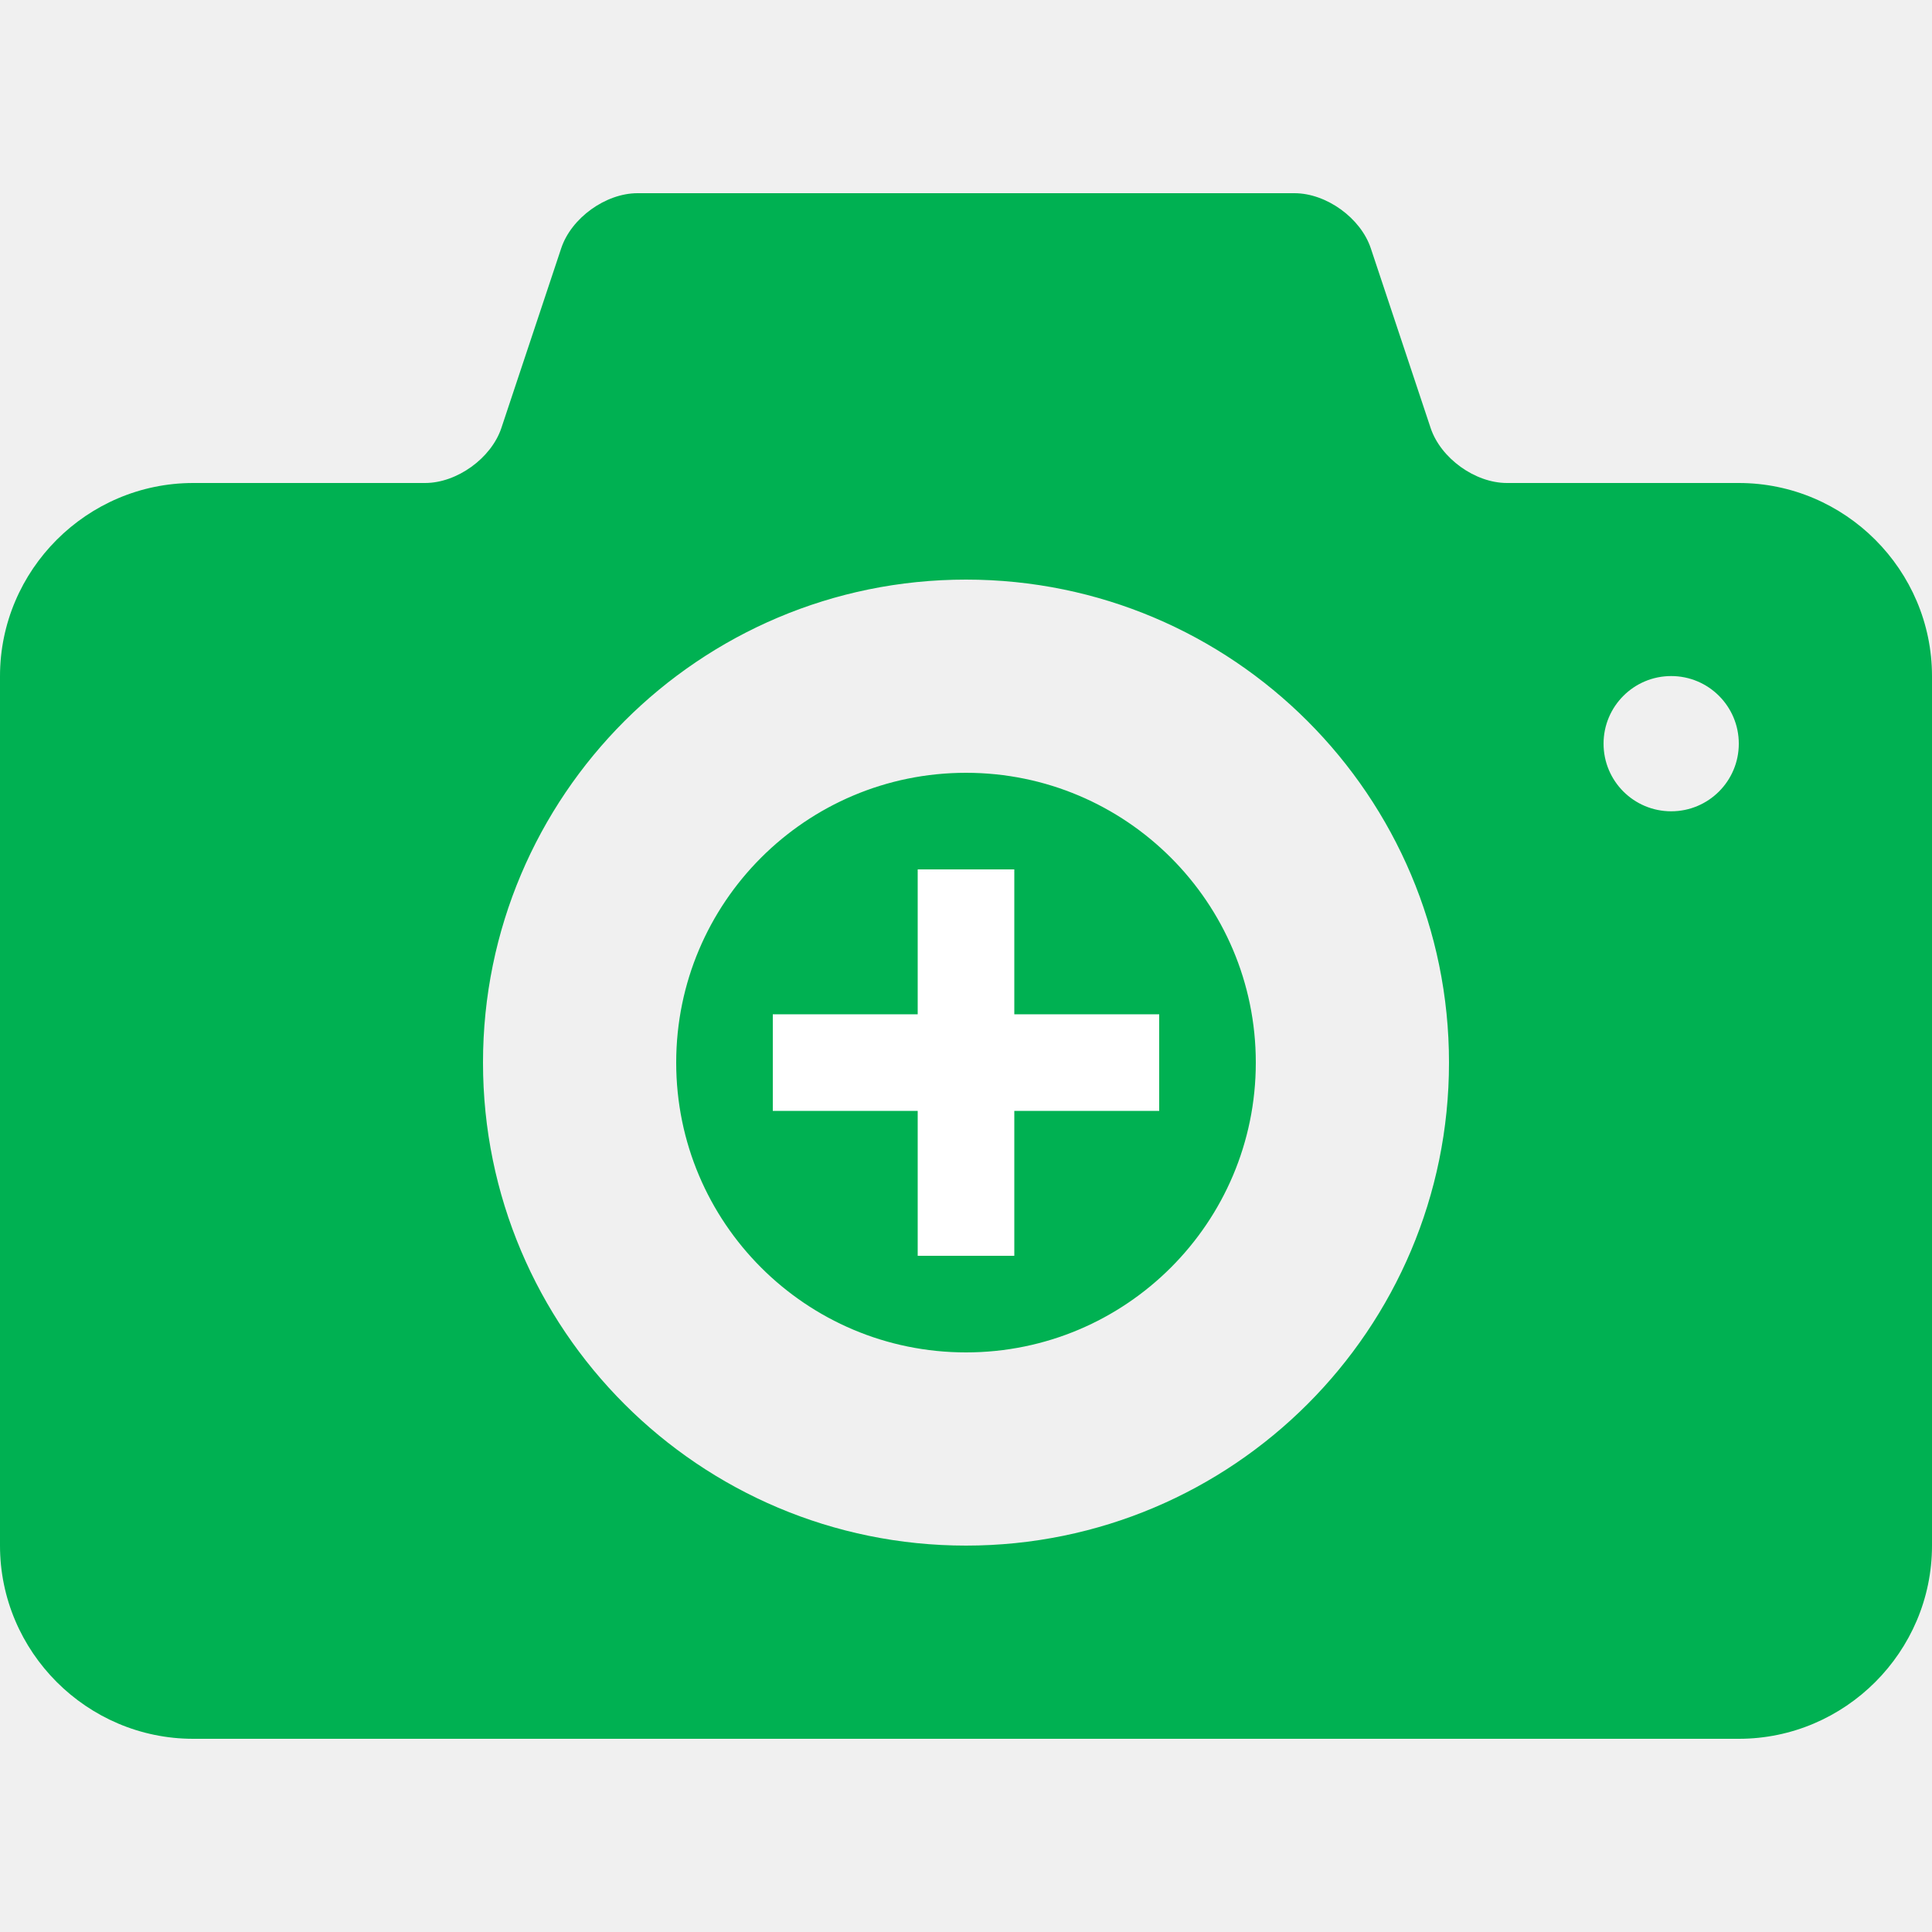
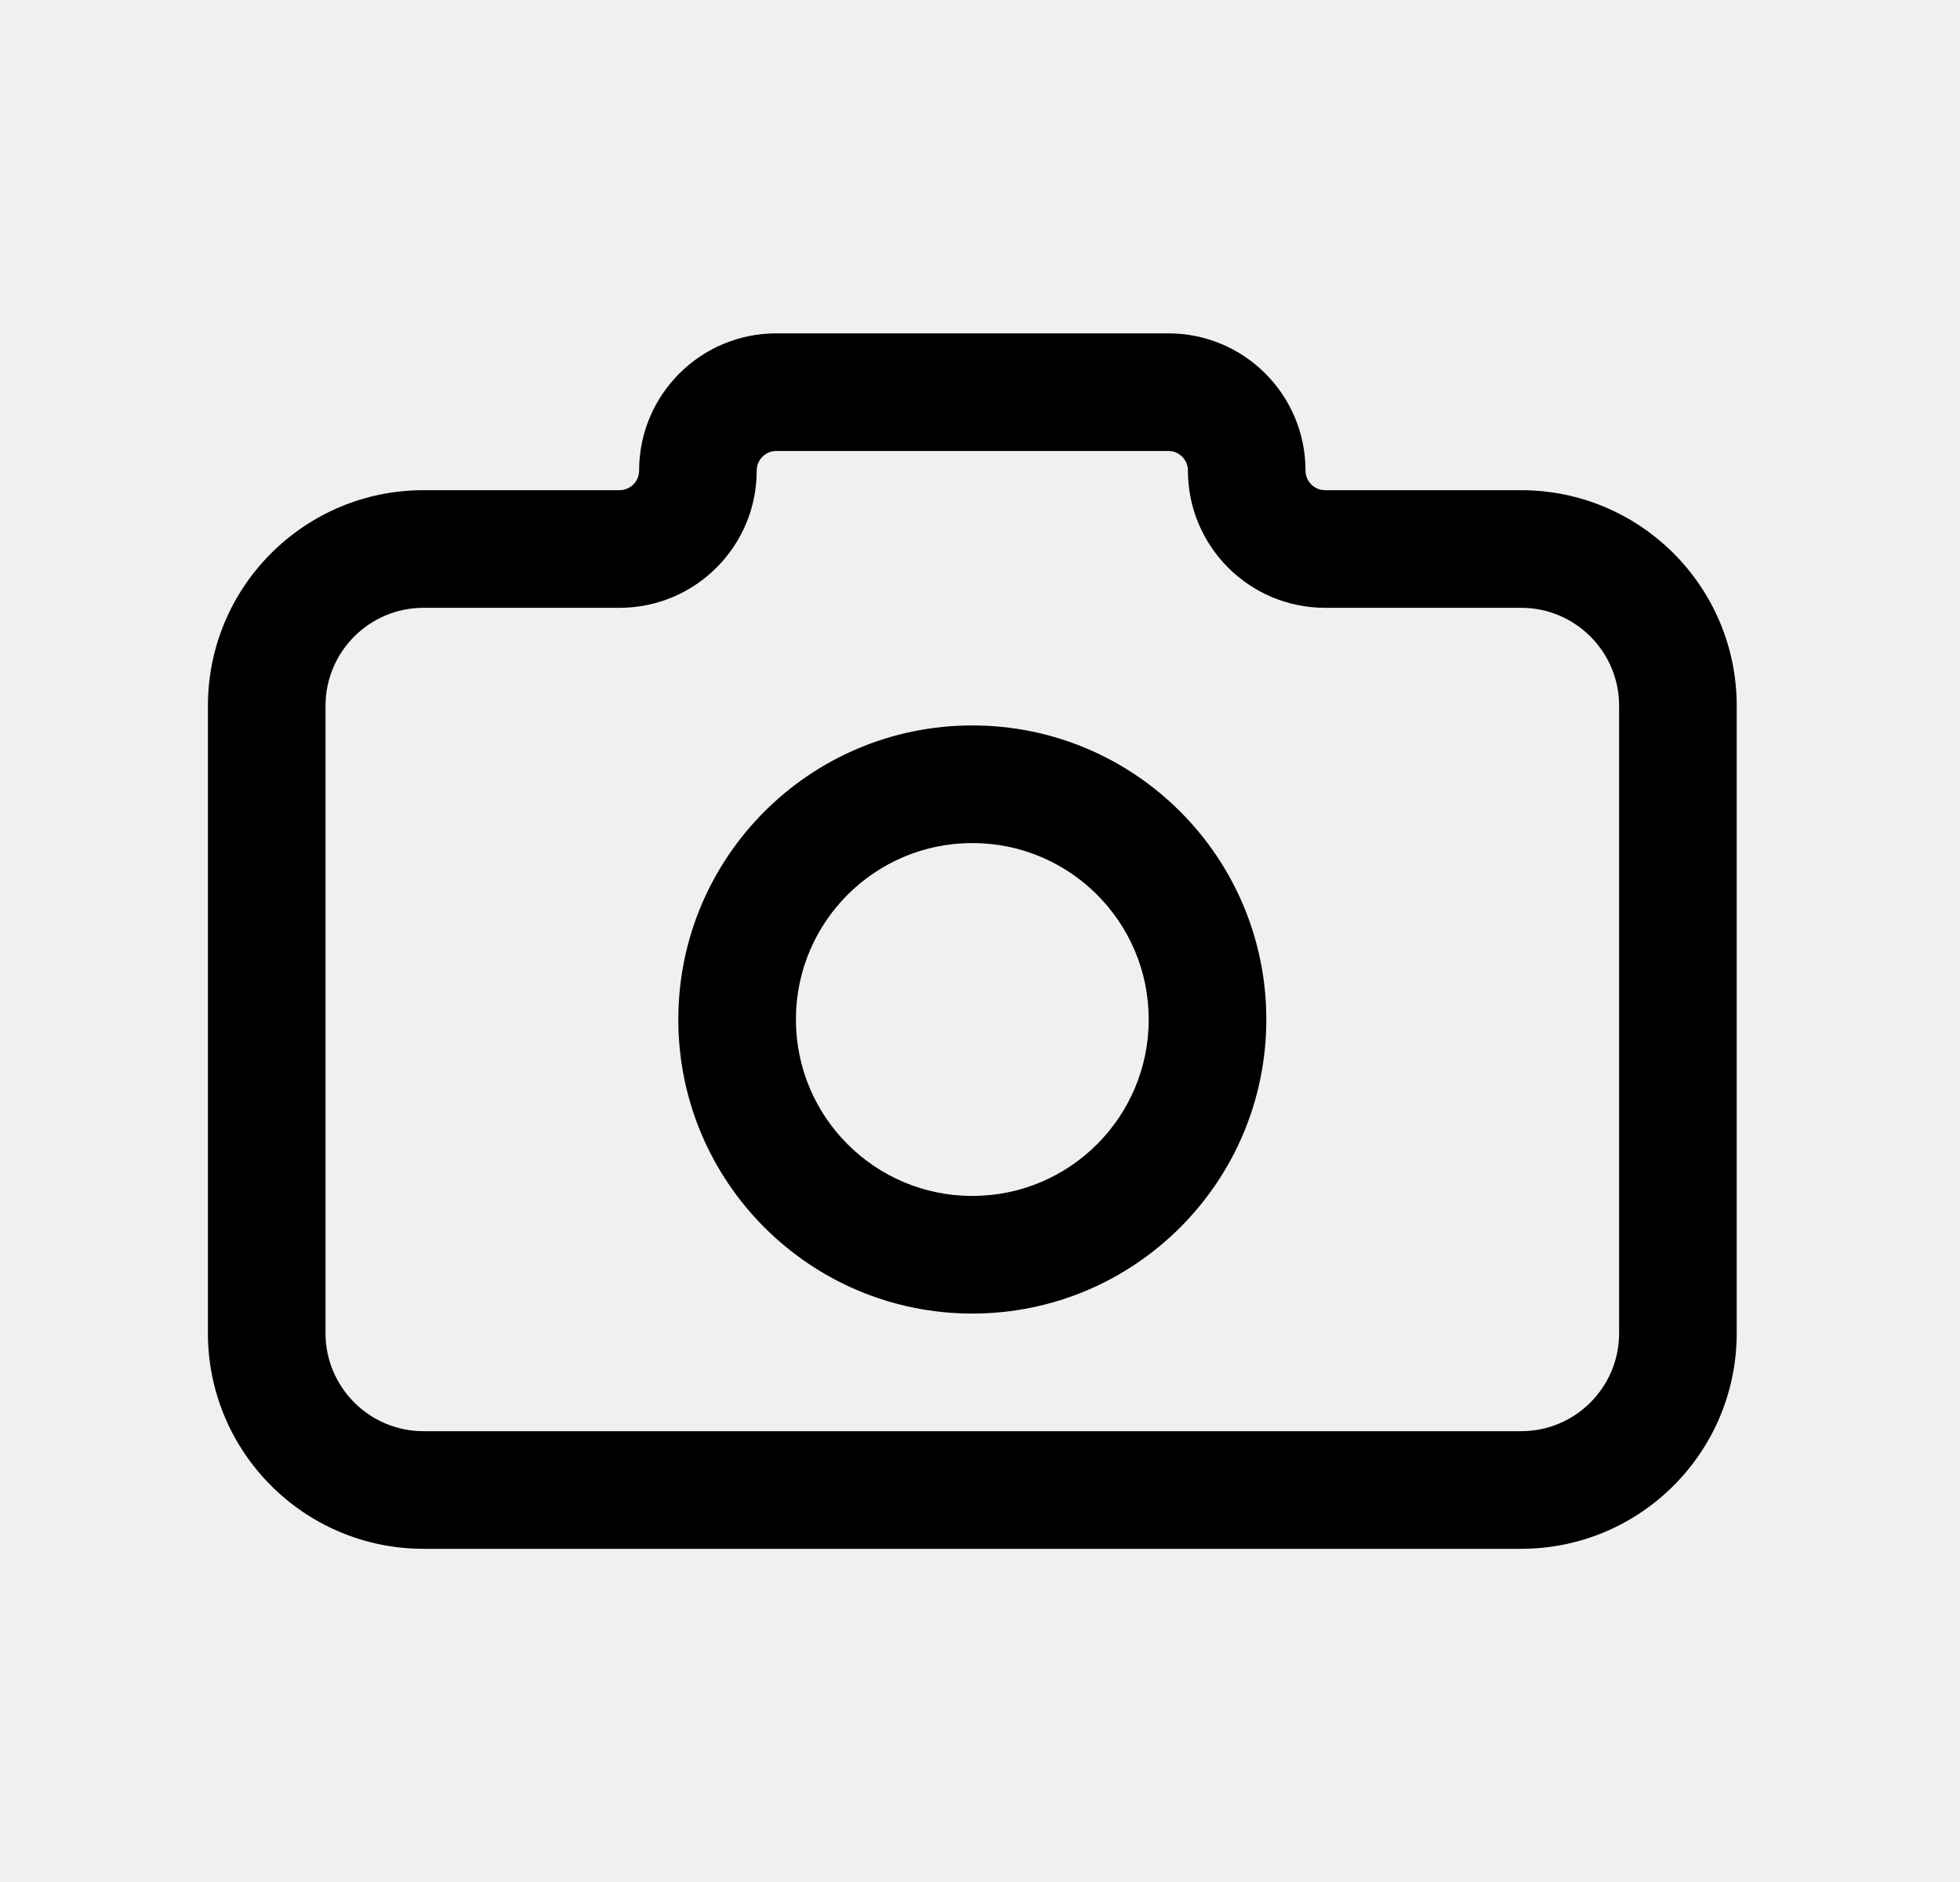
- <svg xmlns="http://www.w3.org/2000/svg" width="40" height="40" viewBox="0 0 40 40" fill="none">
-   <path d="M20 16C16.686 16 14 18.687 14 22C14 25.314 16.686 28 20 28C23.313 28 26 25.314 26 22C26 18.687 23.313 16 20 16ZM36 10H31.2C30.54 10 29.829 9.488 29.62 8.862L28.38 5.138C28.17 4.512 27.46 4 26.8 4H13.2C12.54 4 11.829 4.512 11.62 5.138L10.38 8.862C10.17 9.488 9.46 10 8.8 10H4C1.8 10 0 11.8 0 14V32C0 34.2 1.8 36 4 36H36C38.2 36 40 34.2 40 32V14C40 11.8 38.2 10 36 10ZM20 32C14.477 32 10 27.523 10 22C10 16.478 14.477 12 20 12C25.522 12 30 16.478 30 22C30 27.523 25.522 32 20 32ZM34.6 16.797C33.827 16.797 33.2 16.171 33.2 15.397C33.2 14.624 33.827 13.997 34.6 13.997C35.374 13.997 36 14.624 36 15.397C36 16.171 35.373 16.797 34.6 16.797Z" fill="#00B152" />
-   <line x1="20" y1="18" x2="20" y2="26" stroke="white" stroke-width="2" />
-   <line x1="16" y1="22" x2="24" y2="22" stroke="white" stroke-width="2" />
+ <svg xmlns="http://www.w3.org/2000/svg" viewBox="0 0 25 24">
+   <path fill-rule="evenodd" clip-rule="evenodd" d="M9.902 5.751C9.764 5.751 9.652 5.863 9.652 6.001C9.652 6.967 8.869 7.751 7.902 7.751H5.402C4.712 7.751 4.152 8.311 4.152 9.001V17.001C4.152 17.691 4.712 18.251 5.402 18.251H19.402C20.093 18.251 20.652 17.691 20.652 17.001V9.001C20.652 8.311 20.093 7.751 19.402 7.751H16.902C15.936 7.751 15.152 6.967 15.152 6.001C15.152 5.863 15.04 5.751 14.902 5.751H9.902ZM8.152 6.001C8.152 5.034 8.936 4.251 9.902 4.251H14.902C15.869 4.251 16.652 5.034 16.652 6.001C16.652 6.139 16.764 6.251 16.902 6.251H19.402C20.921 6.251 22.152 7.482 22.152 9.001V17.001C22.152 18.52 20.921 19.751 19.402 19.751H5.402C3.884 19.751 2.652 18.52 2.652 17.001V9.001C2.652 7.482 3.884 6.251 5.402 6.251H7.902C8.04 6.251 8.152 6.139 8.152 6.001ZM12.402 10.751C11.16 10.751 10.152 11.758 10.152 13.001C10.152 14.244 11.16 15.251 12.402 15.251C13.645 15.251 14.652 14.244 14.652 13.001C14.652 11.758 13.645 10.751 12.402 10.751ZM8.652 13.001C8.652 10.93 10.331 9.251 12.402 9.251C14.473 9.251 16.152 10.93 16.152 13.001C16.152 15.072 14.473 16.751 12.402 16.751C10.331 16.751 8.652 15.072 8.652 13.001Z" />
</svg>
